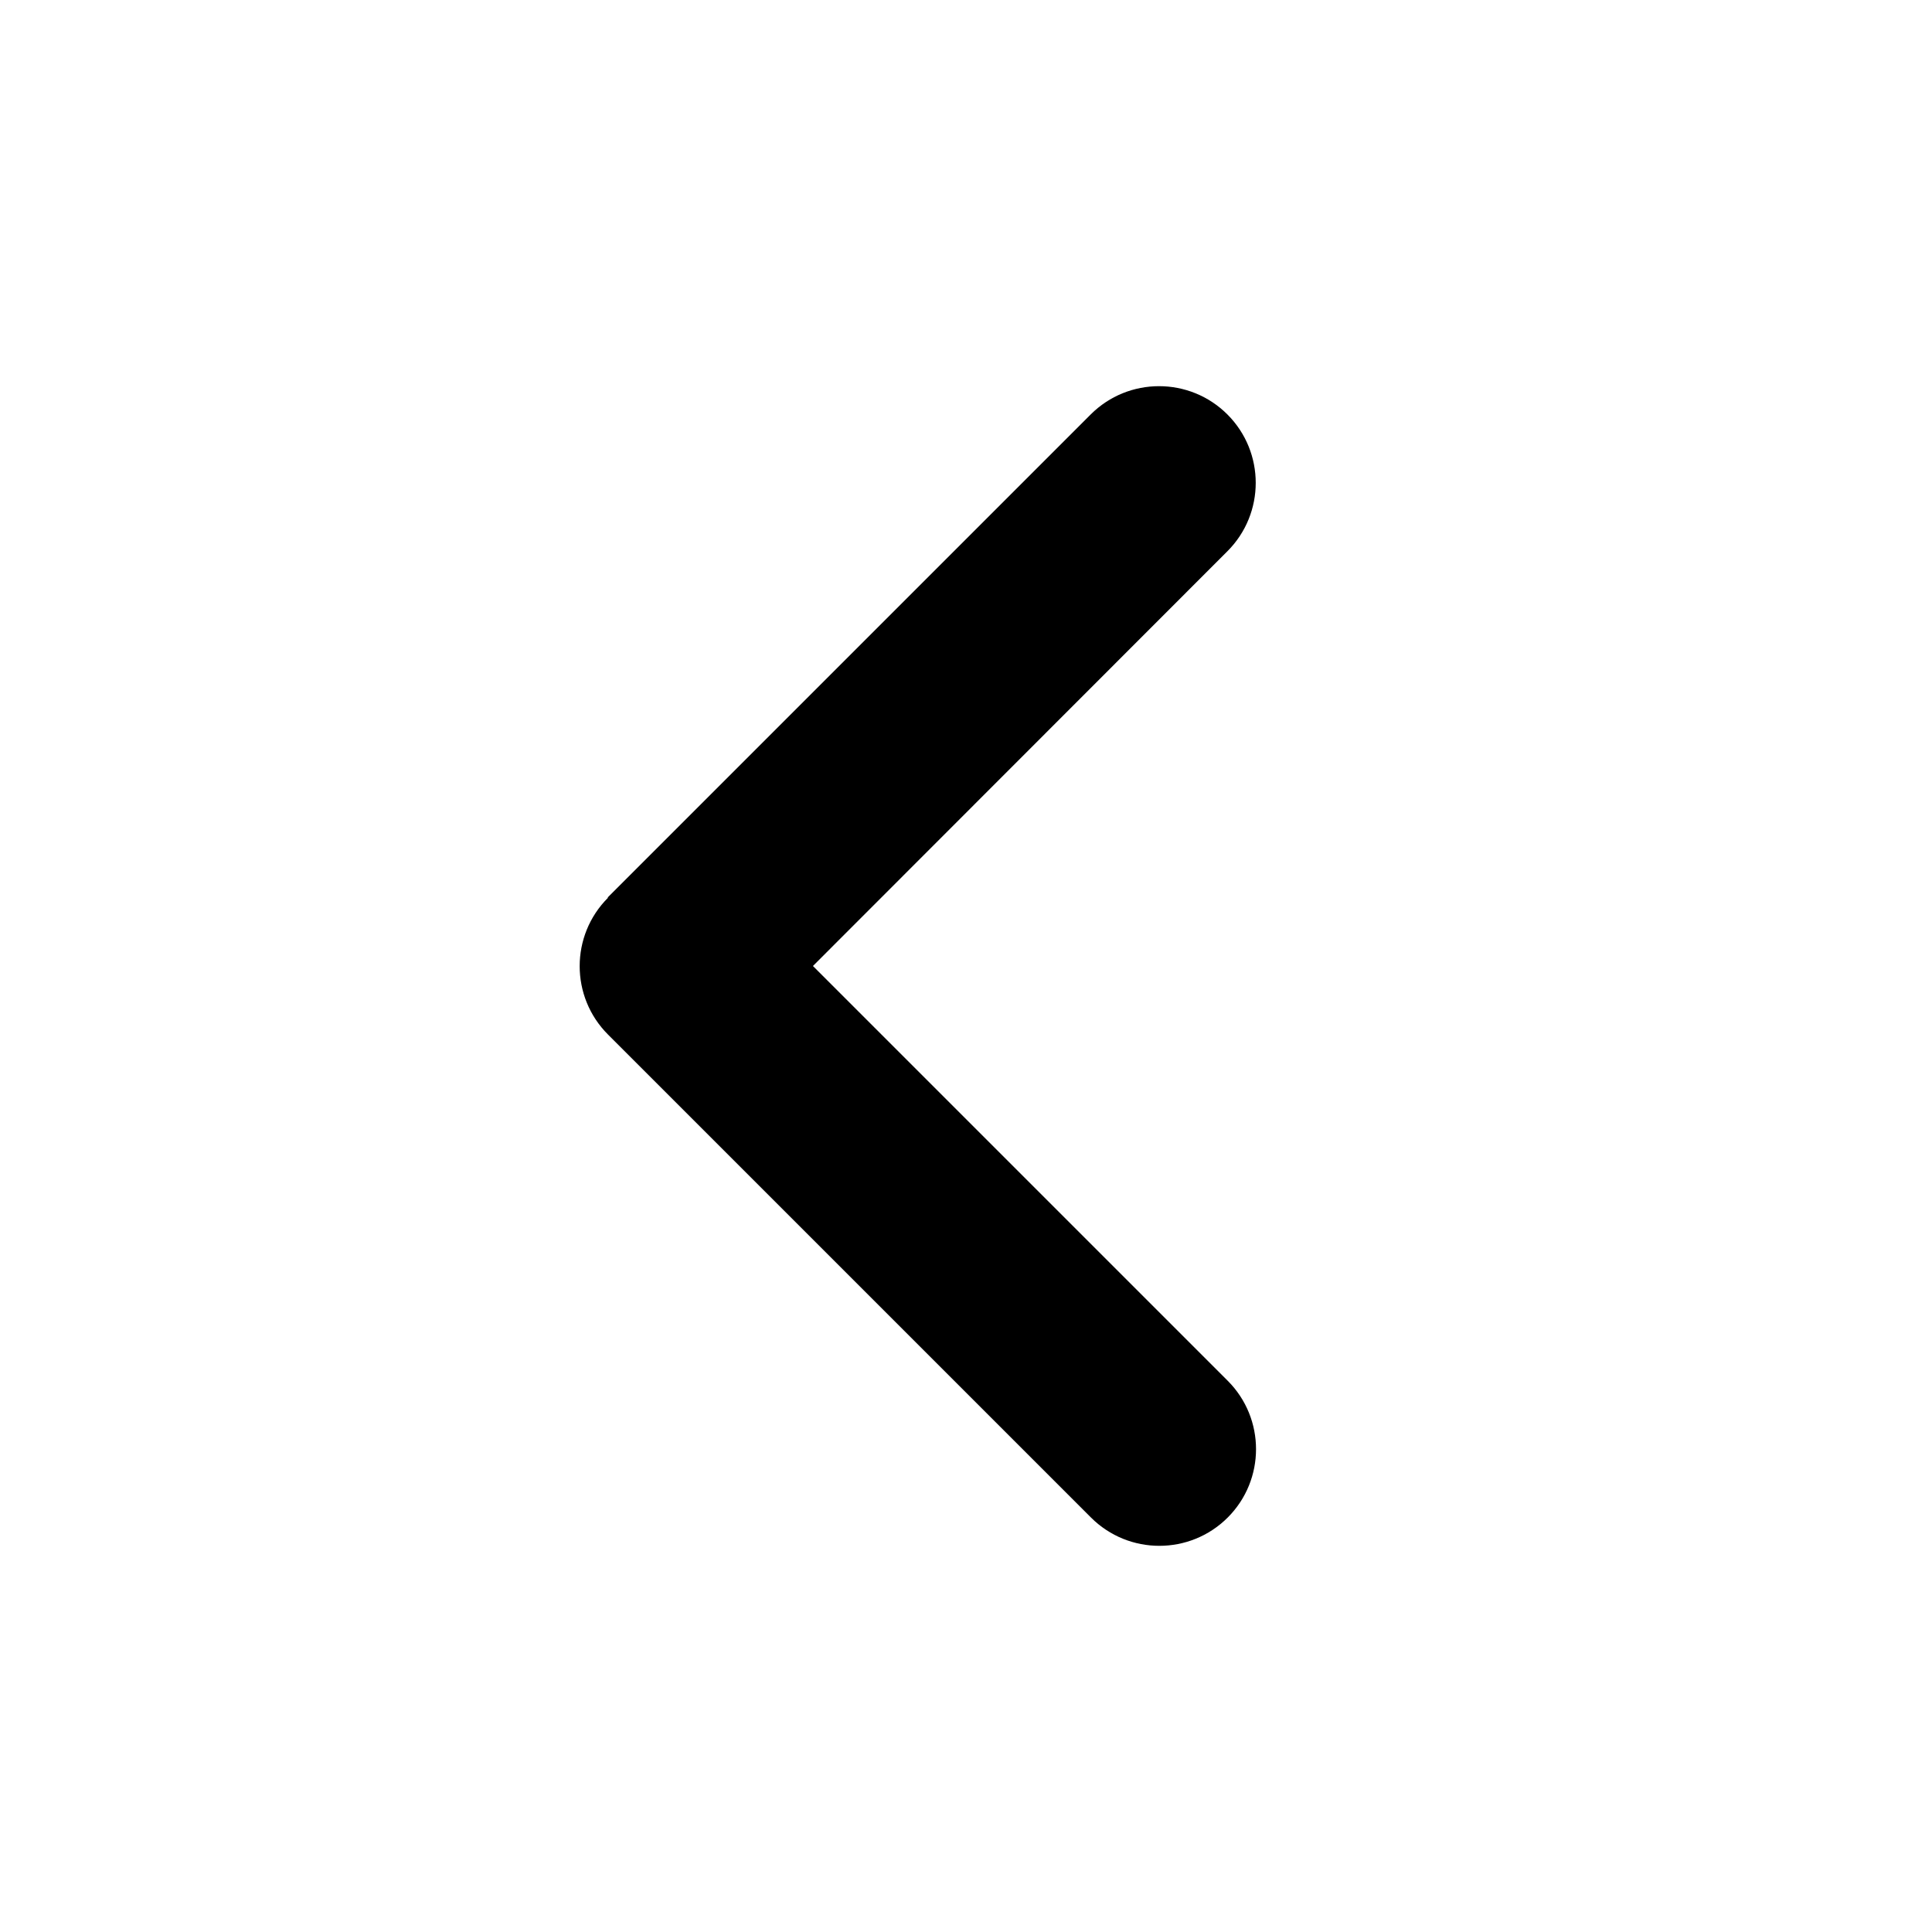
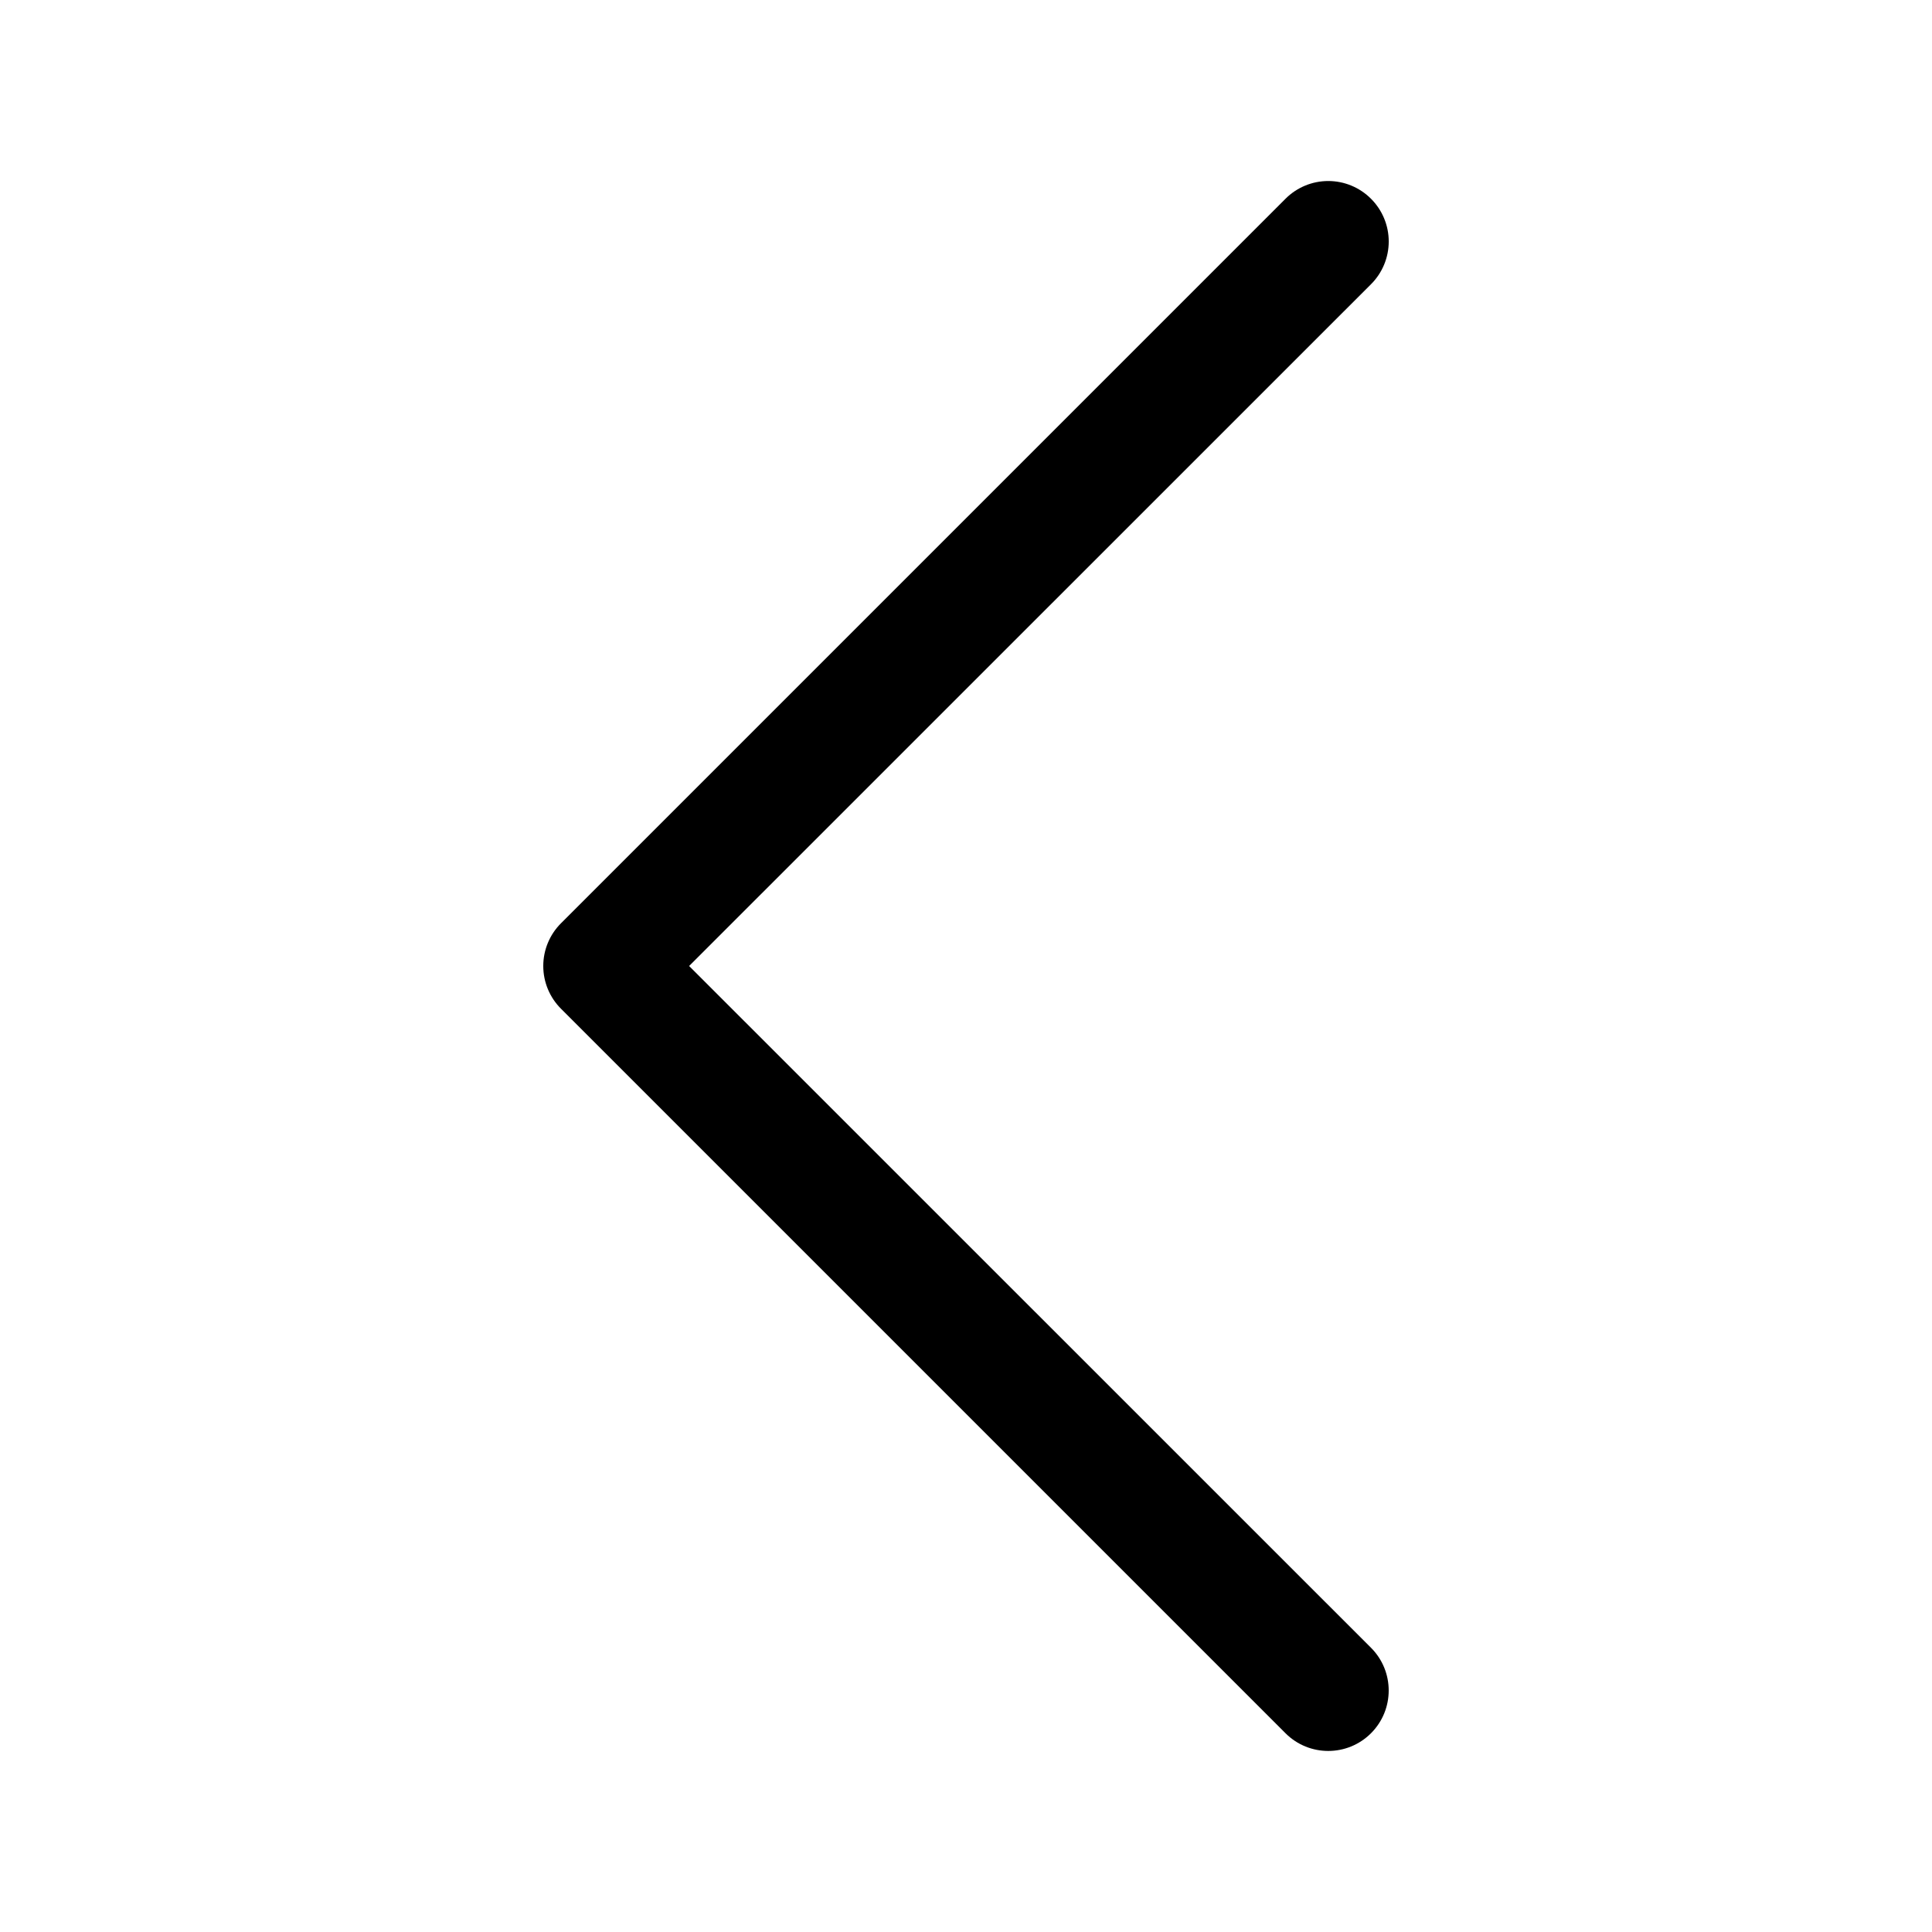
- <svg xmlns="http://www.w3.org/2000/svg" viewBox="0 0 640 640">
-   <path d="M201.4 297.4C188.9 309.9 188.9 330.2 201.4 342.7L361.4 502.7C373.9 515.2 394.2 515.2 406.7 502.7C419.2 490.2 419.2 469.9 406.7 457.4L269.3 320L406.6 182.6C419.1 170.1 419.1 149.8 406.6 137.3C394.1 124.8 373.8 124.8 361.3 137.3L201.3 297.3z" />
+ <svg xmlns="http://www.w3.org/2000/svg" width="16" height="16" fill="currentColor" class="bi bi-chevron-left" viewBox="0 0 16 16">
+   <path fill-rule="evenodd" d="M11.354 1.646a.5.5 0 0 1 0 .708L5.707 8l5.647 5.646a.5.5 0 0 1-.708.708l-6-6a.5.5 0 0 1 0-.708l6-6a.5.5 0 0 1 .708 0" />
</svg>
